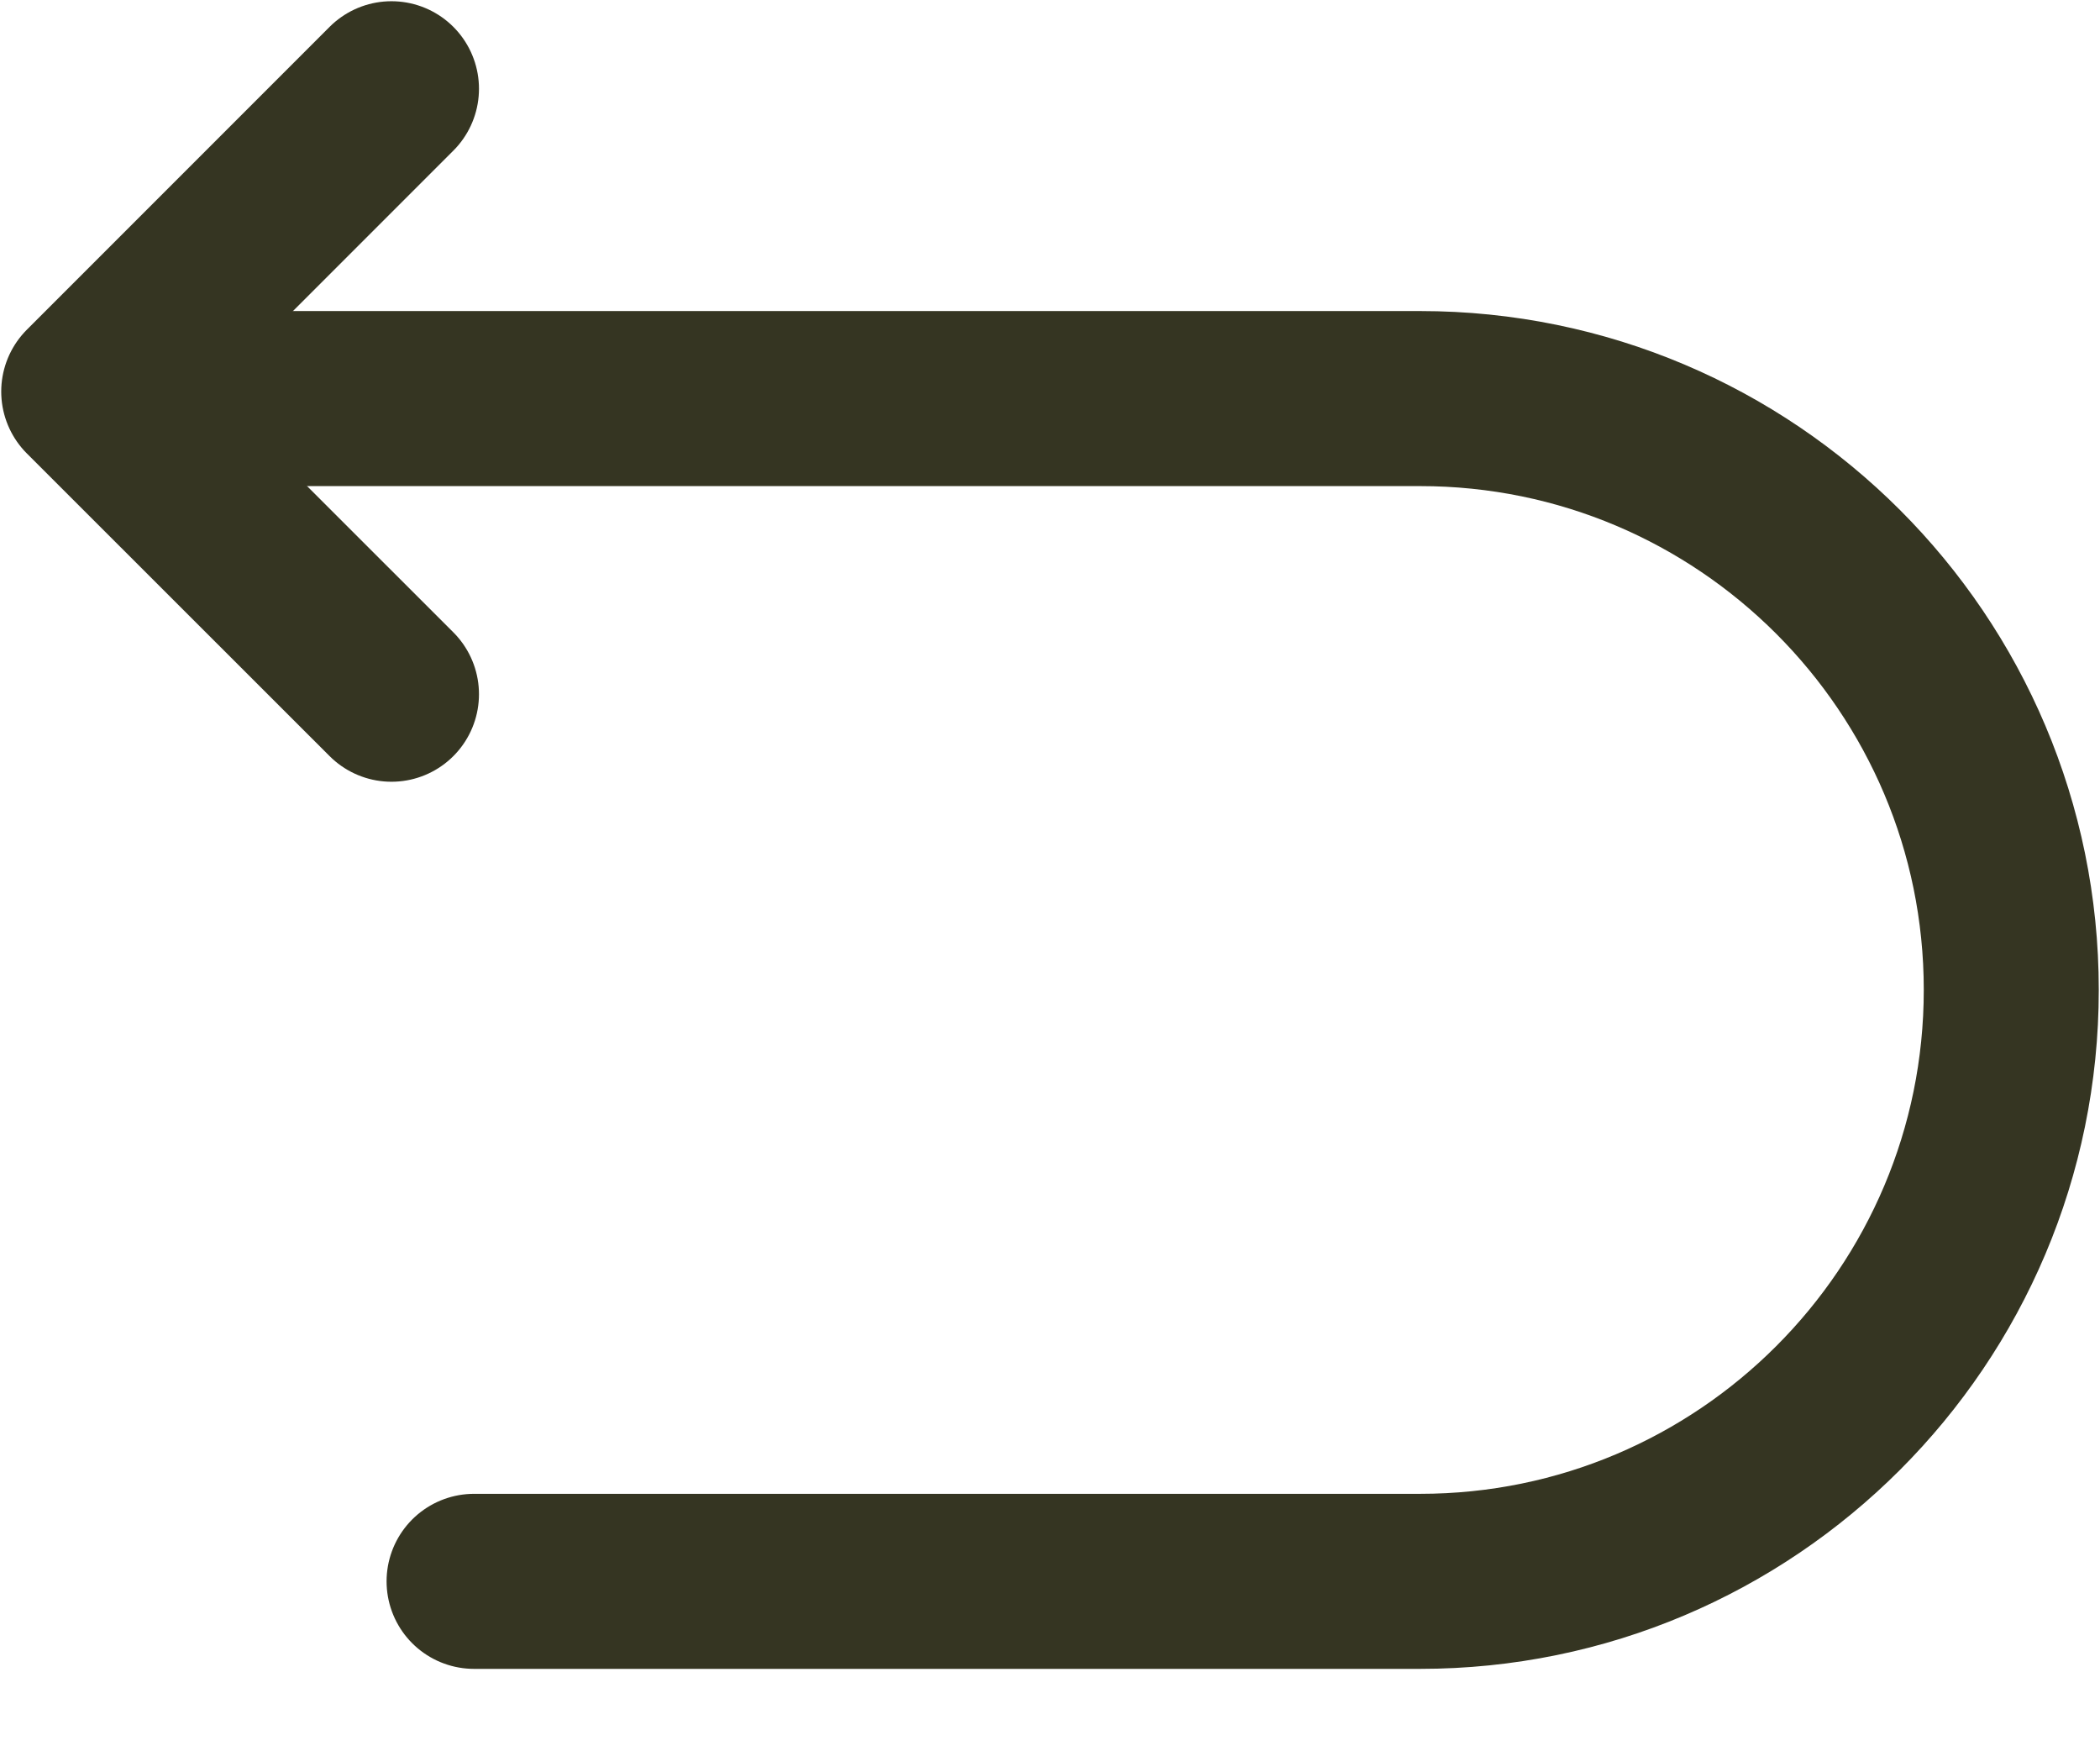
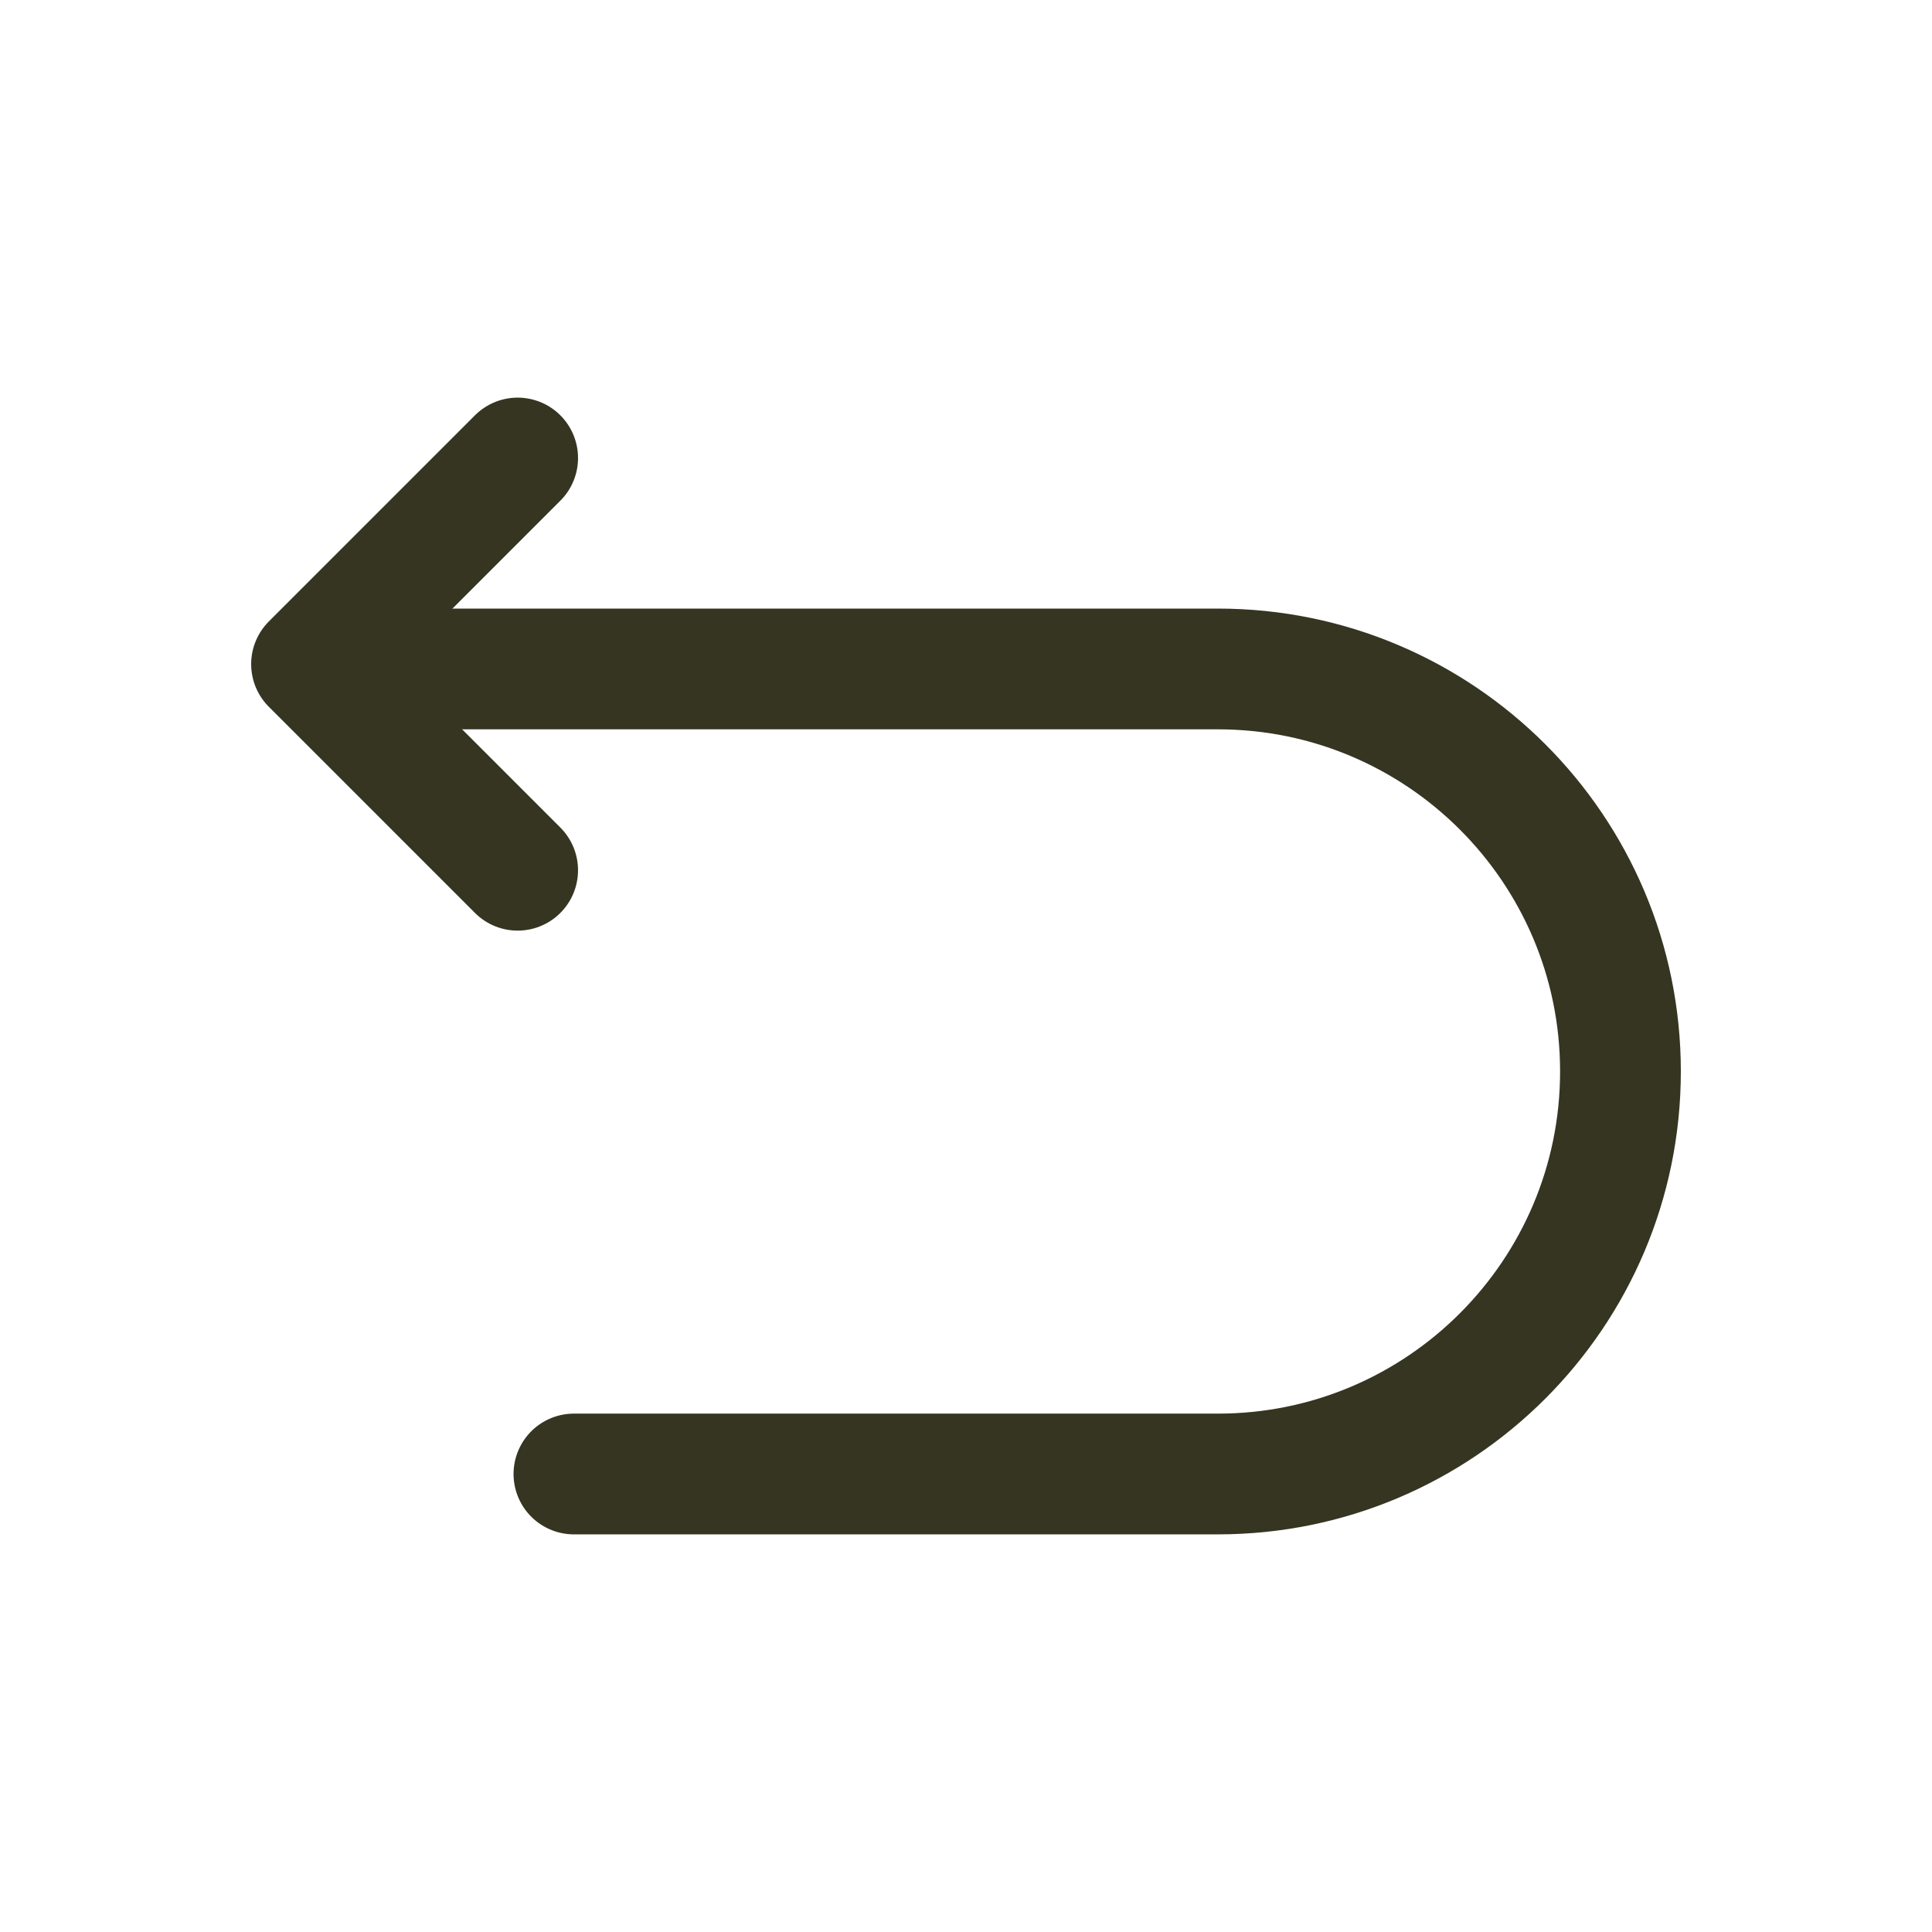
- <svg xmlns="http://www.w3.org/2000/svg" width="12" height="10" viewBox="0 0 12 10" fill="none">
-   <path d="M2.709 9.034H8.115C9.98 9.034 11.493 7.52 11.493 5.655C11.493 3.791 9.98 2.277 8.115 2.277H0.682" stroke="#353522" stroke-miterlimit="10" stroke-linecap="round" stroke-linejoin="round" />
-   <path d="M2.237 3.966L0.507 2.237L2.237 0.507" stroke="#353522" stroke-linecap="round" stroke-linejoin="round" />
+ <svg xmlns="http://www.w3.org/2000/svg" width="16" height="16" viewBox="0 0 16 16" fill="none">
+   <path d="M4.753 12.207H10.086C11.927 12.207 13.42 10.713 13.42 8.873C13.42 7.033 11.927 5.54 10.086 5.54H2.753" stroke="#353522" stroke-miterlimit="10" stroke-linecap="round" stroke-linejoin="round" />
+   <path d="M4.287 7.207L2.58 5.5L4.287 3.793" stroke="#353522" stroke-linecap="round" stroke-linejoin="round" />
</svg>
